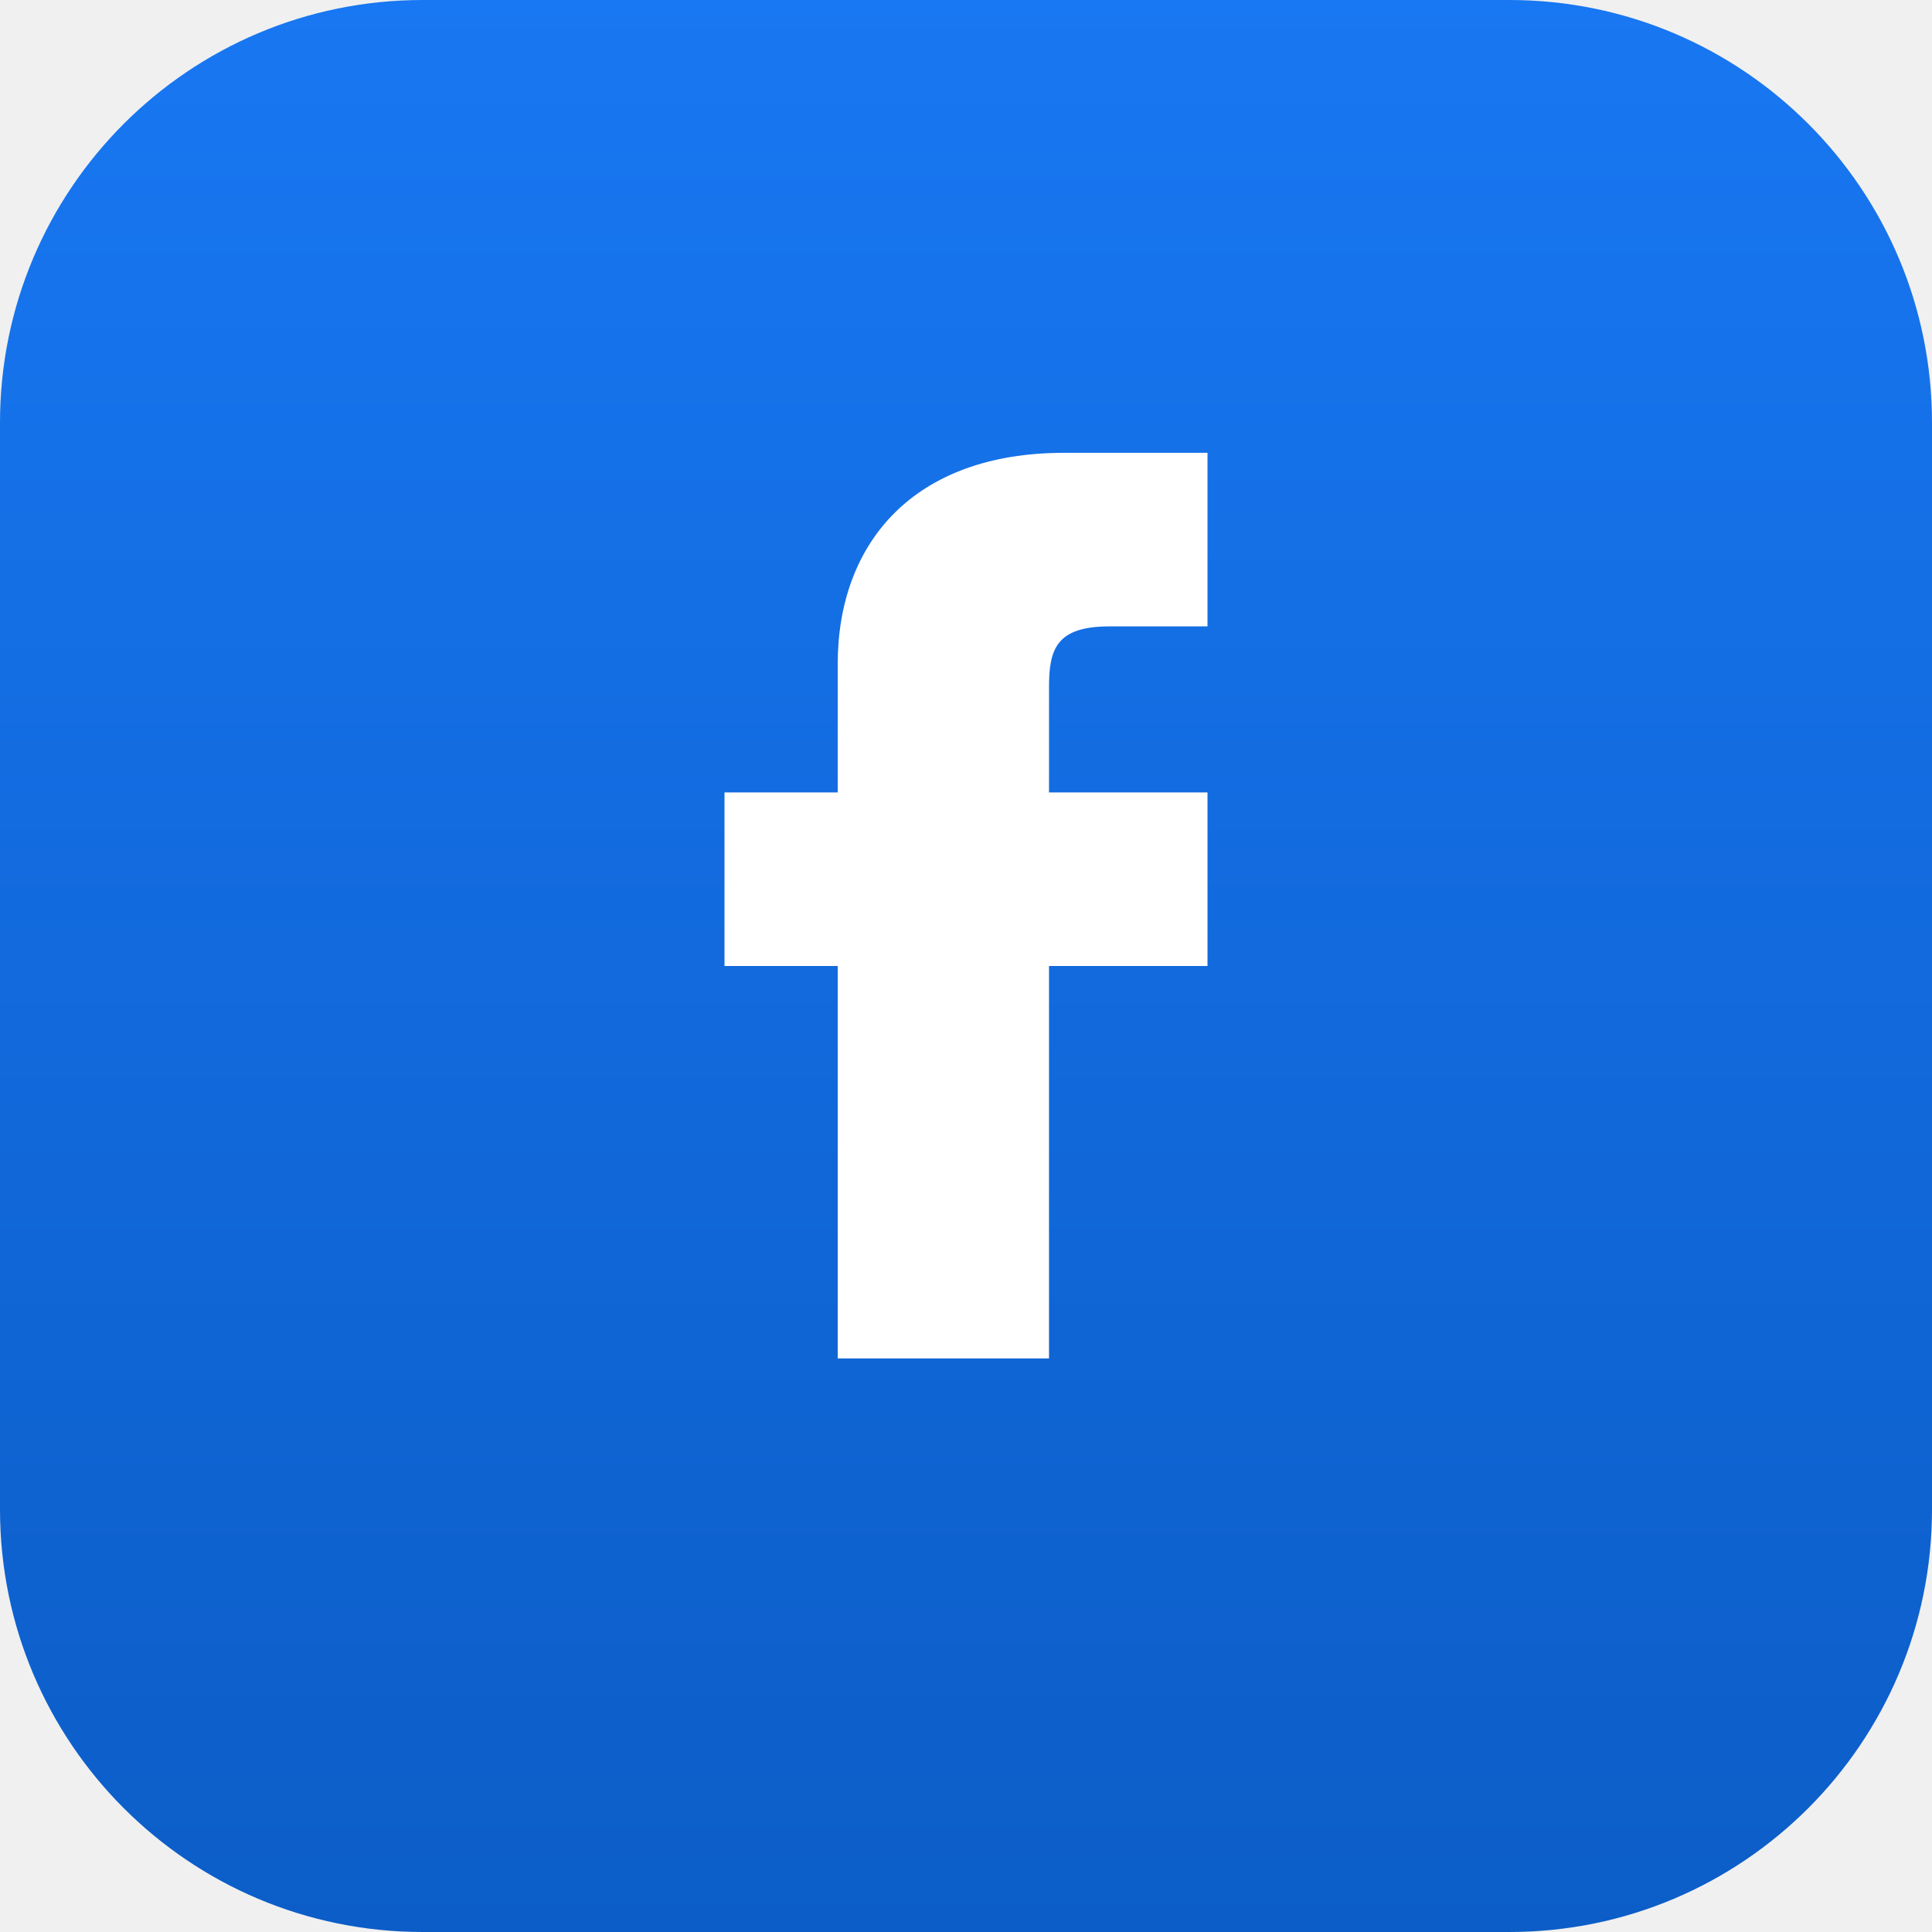
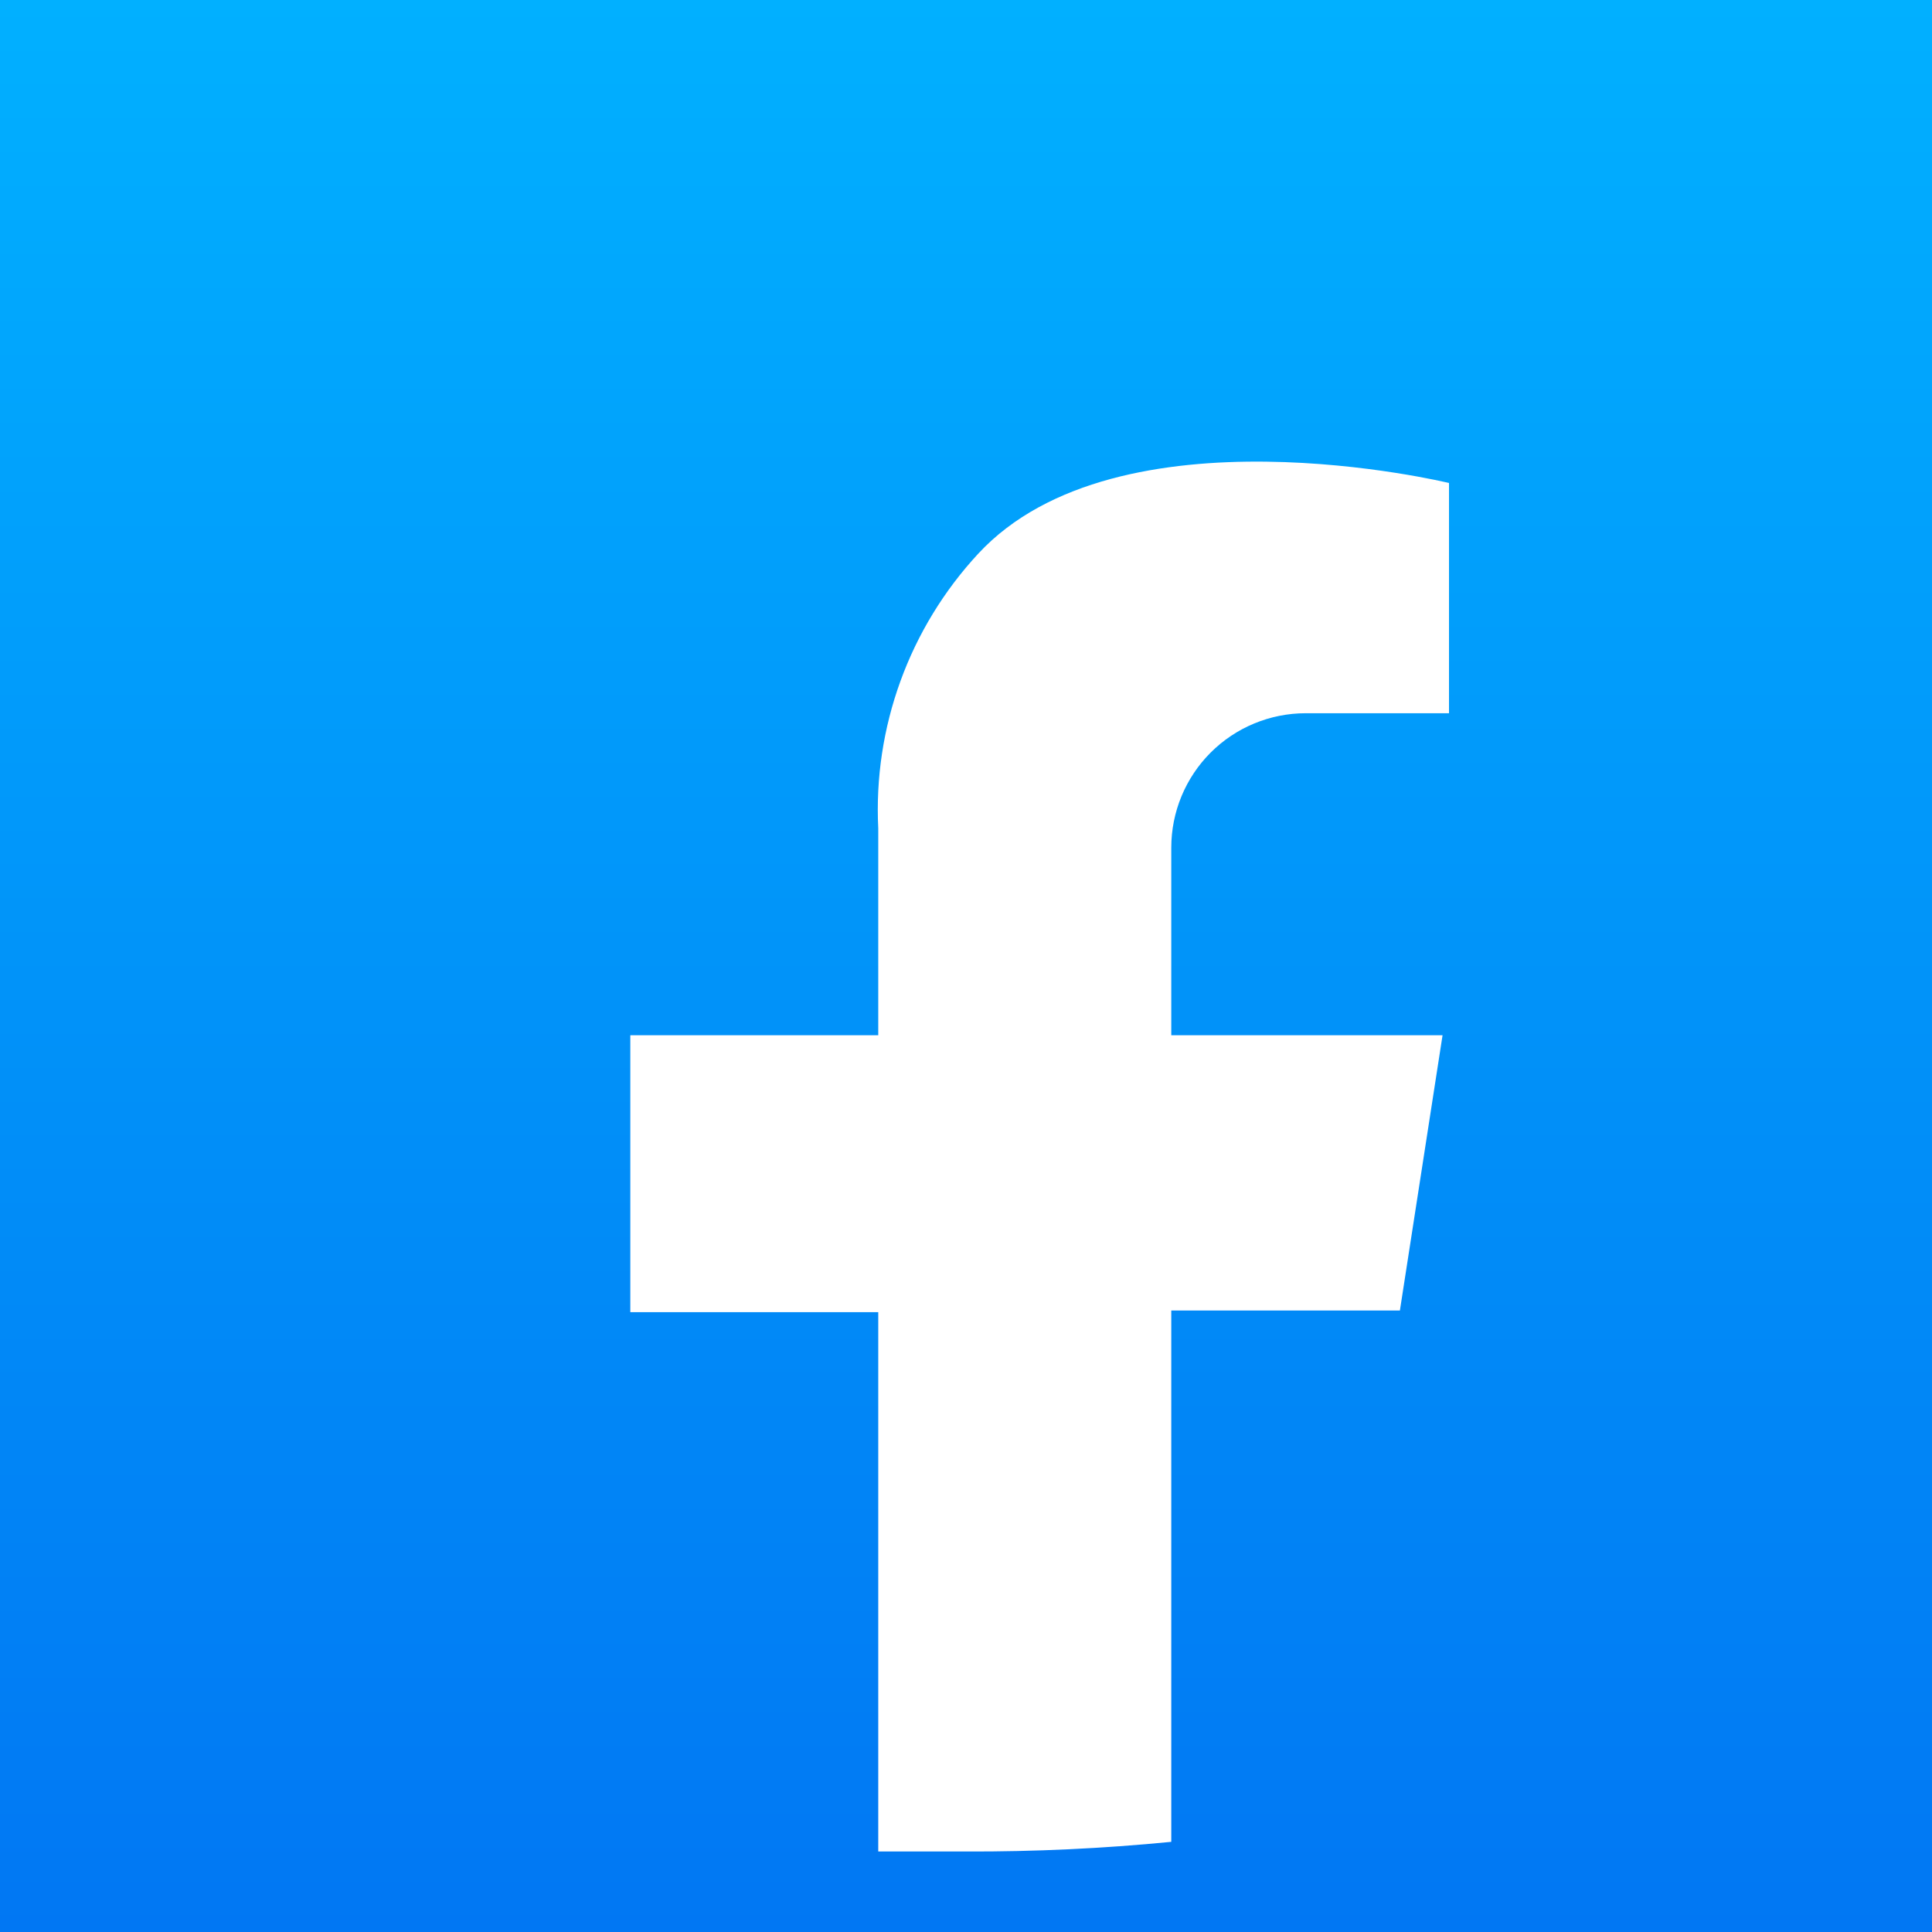
- <svg xmlns="http://www.w3.org/2000/svg" viewBox="0 0 1024 1024" width="1024" height="1024">
+ <svg xmlns="http://www.w3.org/2000/svg" width="24" height="24" viewBox="0 0 24 24" fill="none">
+   <g clip-path="url(#clip0_3_642)">
+     <rect width="24" height="24" fill="url(#paint0_linear_3_642)" />
+     <path d="M14.55 10.53V12.86H17.92L17.39 16.28H14.55V22.88C13.703 22.963 12.851 23.003 12 23H10.91V16.3H7.83V12.86H10.91V10.29C10.879 9.668 10.973 9.046 11.186 8.46C11.399 7.874 11.727 7.337 12.15 6.88C13.89 5 18 6 18 6V8.86H16.22C15.777 8.86 15.352 9.036 15.039 9.349C14.726 9.662 14.55 10.087 14.55 10.53Z" fill="white" />
+   </g>
  <defs>
-     <linearGradient id="fbBg" x1="0" y1="0" x2="0" y2="1">
-       <stop offset="0%" stop-color="#1877F2" />
-       <stop offset="100%" stop-color="#0C5DC7" />
+     <linearGradient id="paint0_linear_3_642" x1="12" y1="0" x2="12" y2="24" gradientUnits="userSpaceOnUse">
+       <stop stop-color="#01B0FF" />
+       <stop offset="1" stop-color="#0177F3" />
    </linearGradient>
+     <clipPath id="clip0_3_642">
+       <rect width="24" height="24" fill="white" />
+     </clipPath>
  </defs>
-   <rect width="1024" height="1024" rx="224" fill="url(#fbBg)" />
-   <path d="M640,512 L640,512 L556,512 L556,720 L444,720 L444,512 L384,512 L384,420 L444,420 L444,352 C444,288 484,240 564,240 L640,240 L640,332 L588,332 C560,332 556,344 556,364 L556,420 L640,420 Z" fill="#FFF" />
</svg>
